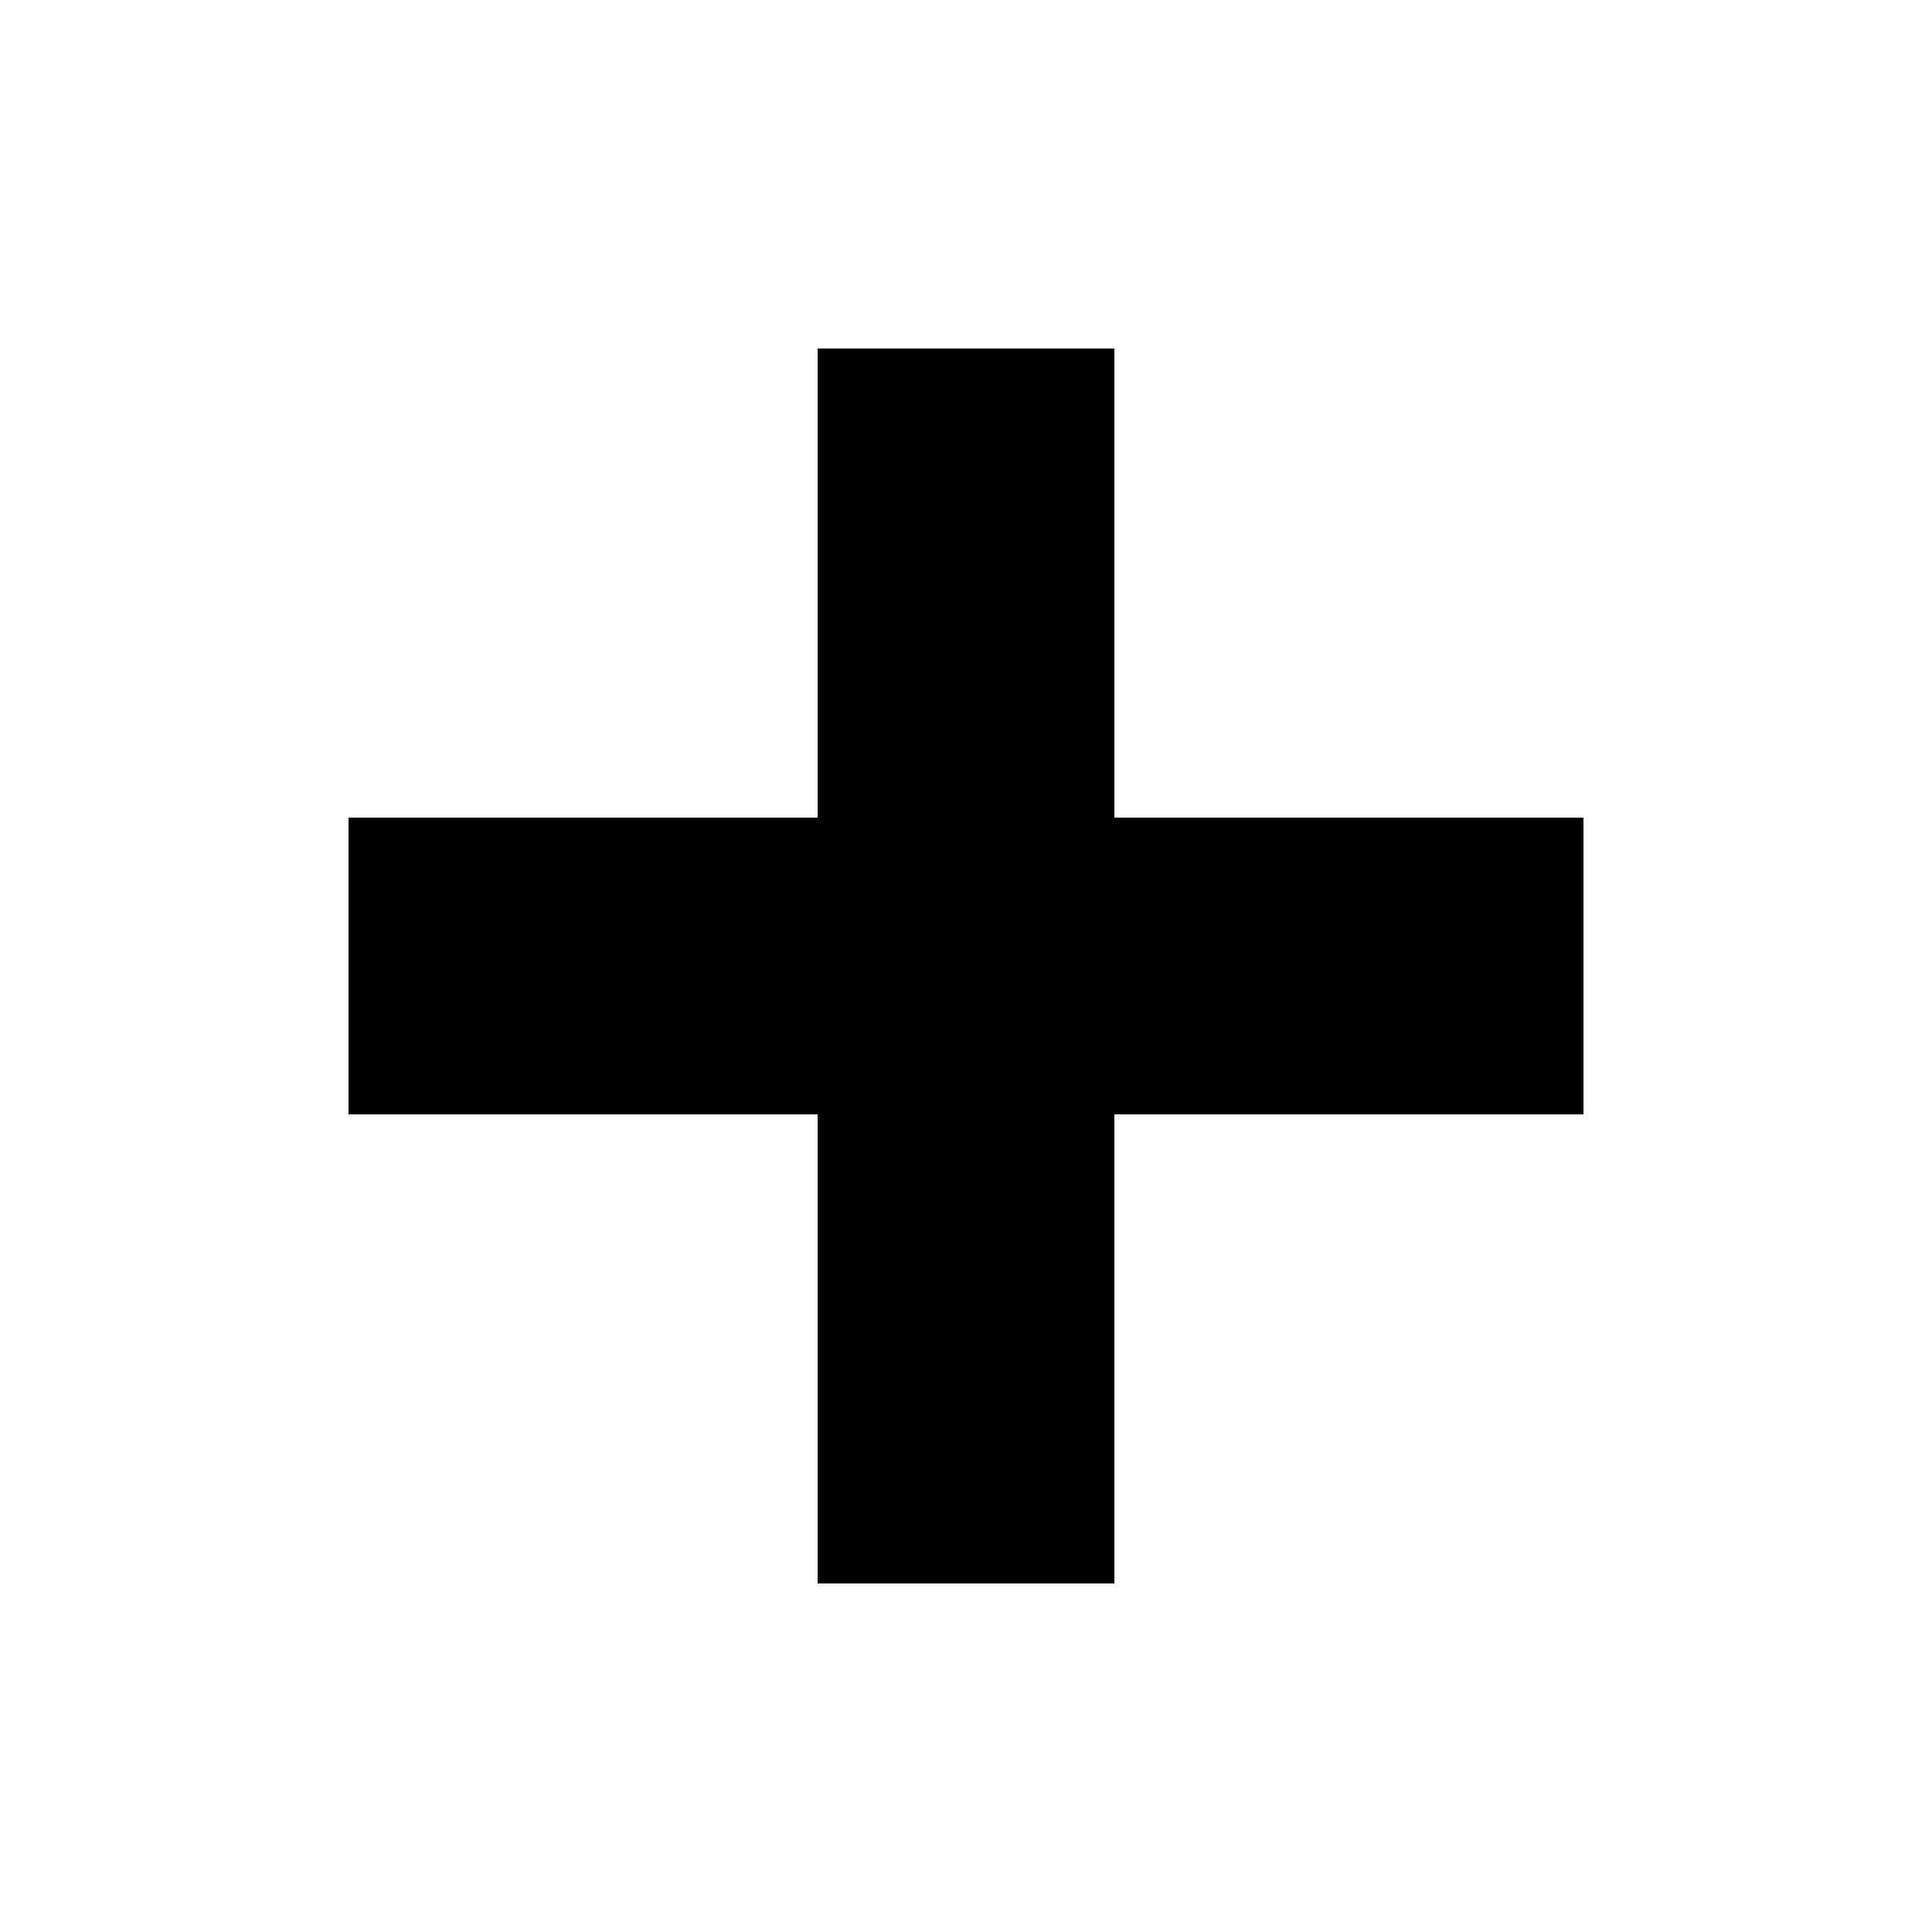
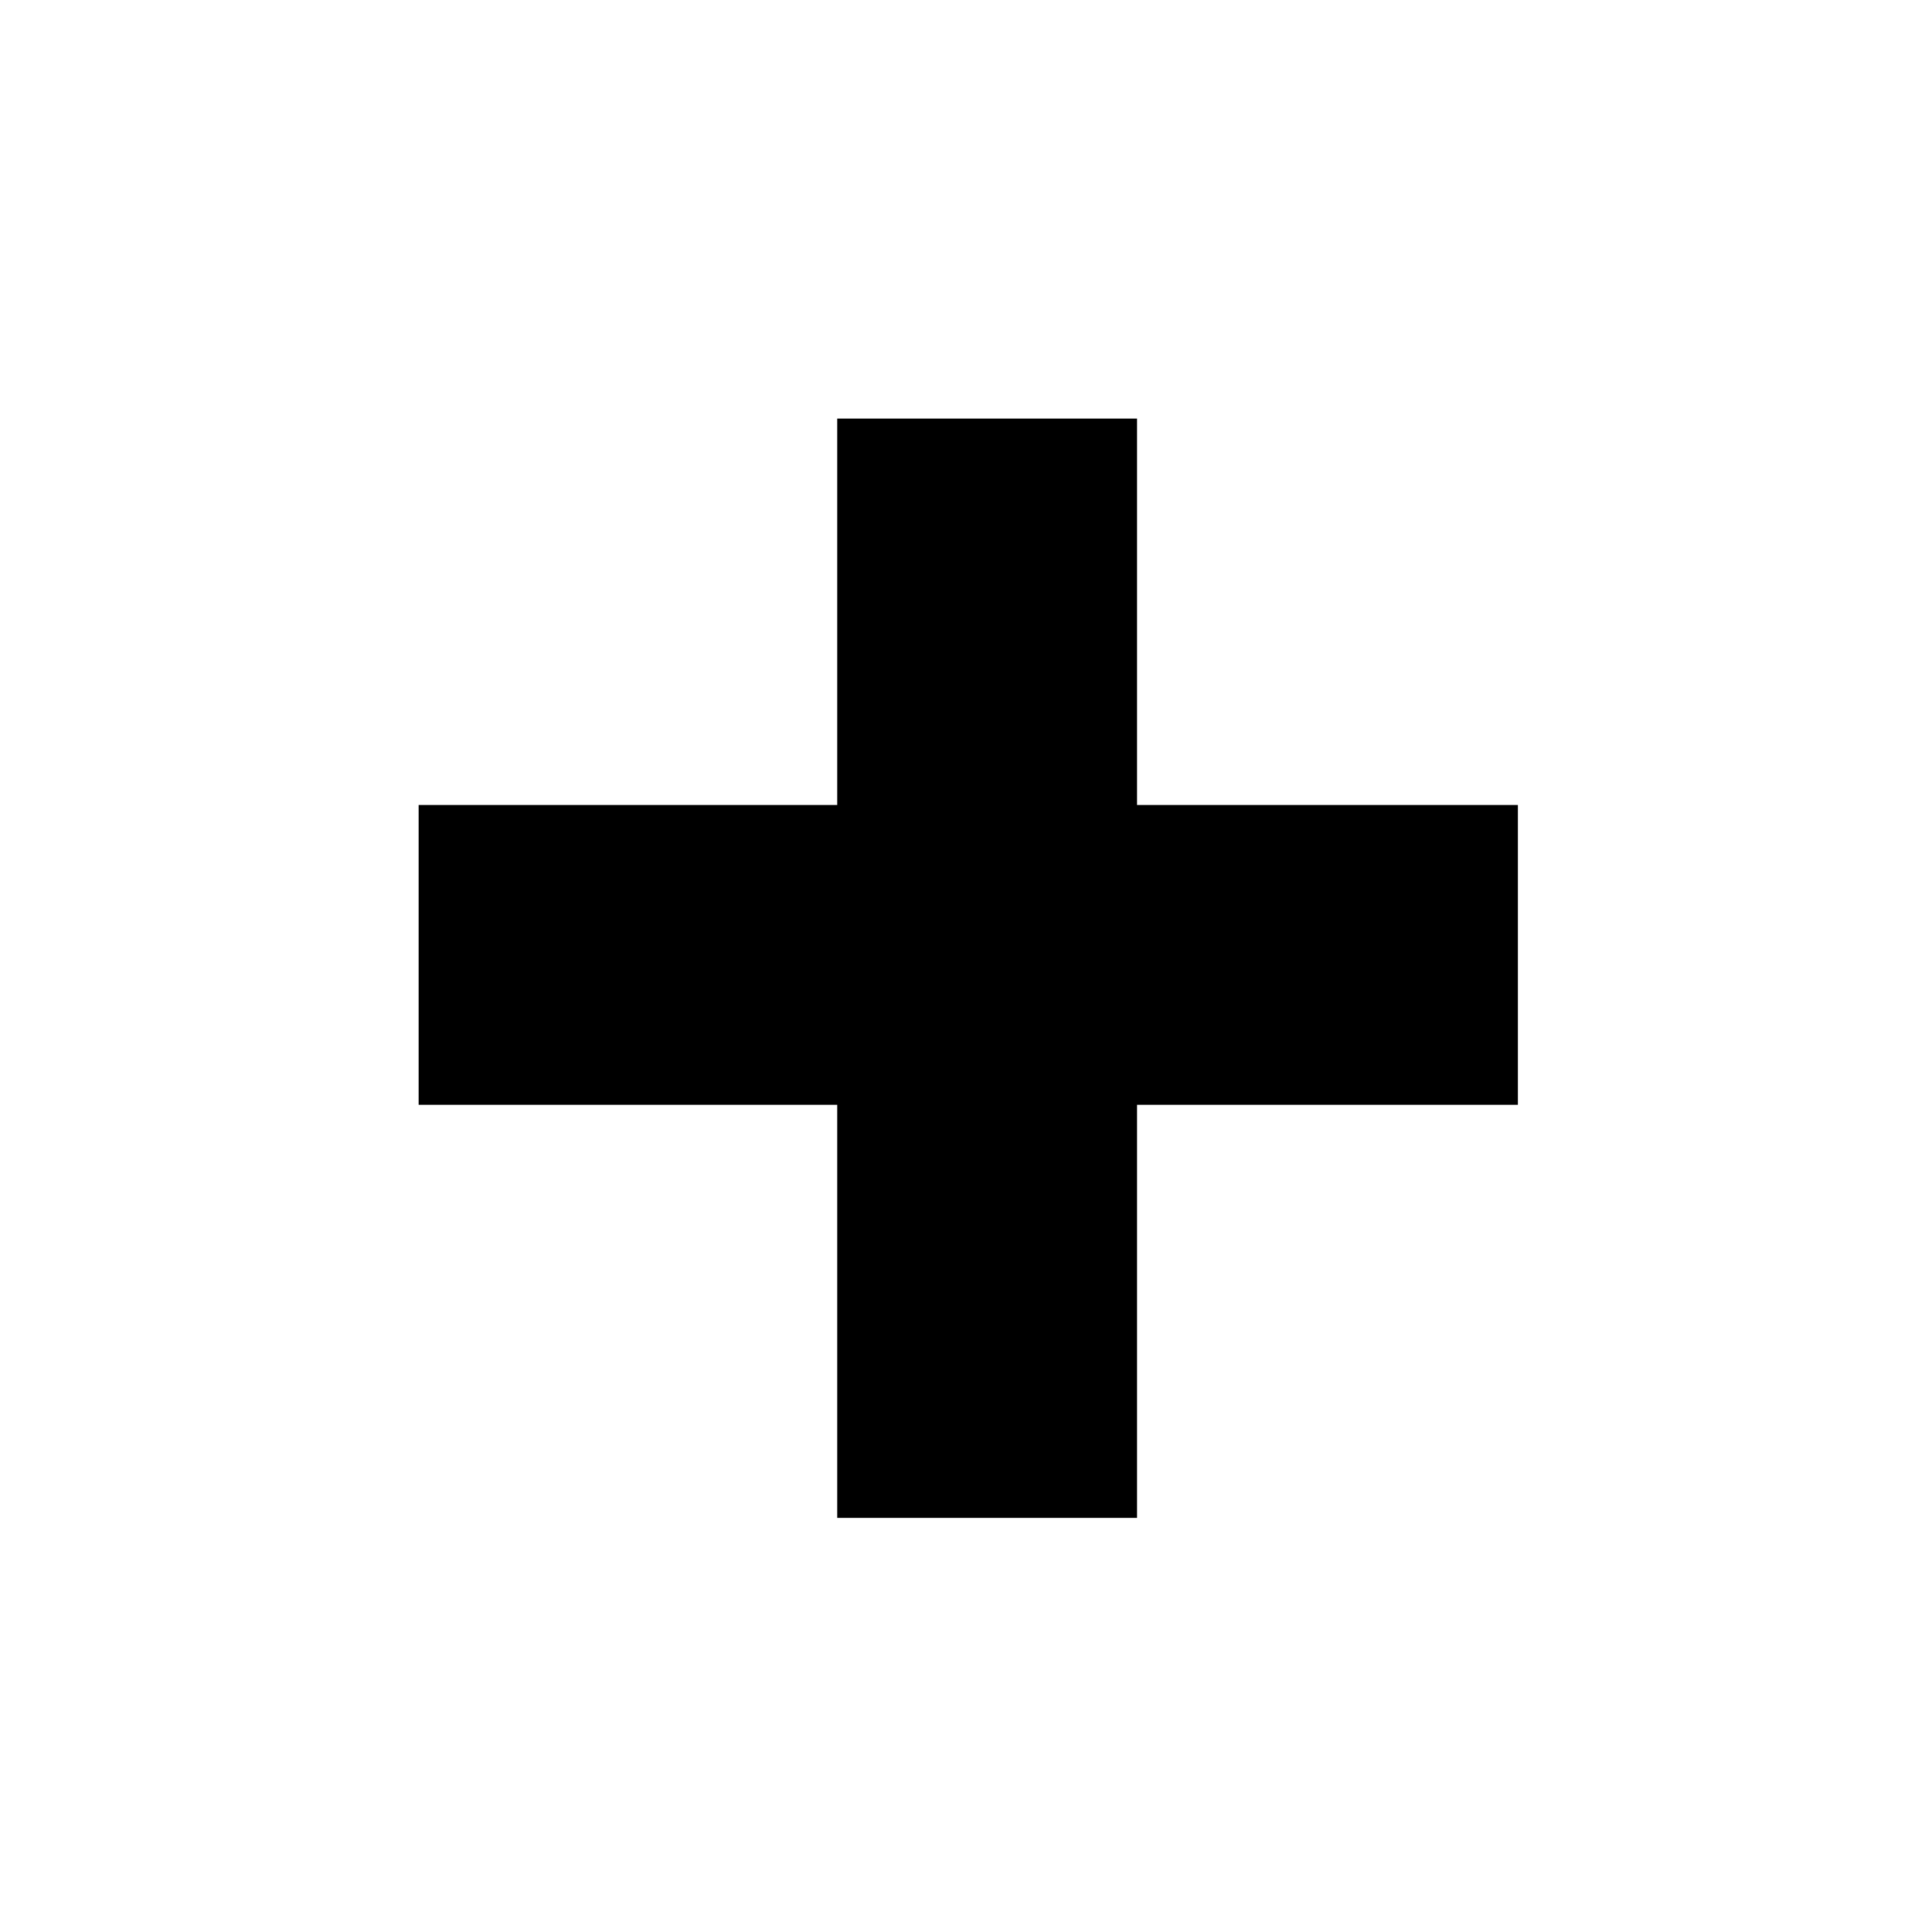
- <svg xmlns="http://www.w3.org/2000/svg" width="60px" height="60px" viewBox="0 0 60 60" version="1.1">
+ <svg xmlns="http://www.w3.org/2000/svg" width="32px" height="32px" viewBox="0 0 32 32" version="1.1">
  <defs />
  <g id="Page-1" stroke="none" stroke-width="1" fill="none" fill-rule="evenodd">
    <g id="plus-radius-custom">
-       <circle cx="30" cy="30" r="30" />
-       <path d="M49.177,34.607 L34.608,34.607 L34.608,49.176 L25.392,49.176 L25.392,34.607 L10.823,34.607 L10.823,25.392 L25.392,25.392 L25.392,10.823 L34.608,10.823 L34.608,25.392 L49.177,25.392 L49.177,34.607 L49.177,34.607 Z" fill="currentColor" />
+       <path d="M32 16c0 8.837-7.163 16-16 16s-16-7.163-16-16 7.163-16 16-16 16 7.163 16 16z" />
+       <path fill="currentColor" d="M13.867 13.333h-6.933v4.966h6.933v6.842h4.966v-6.842h6.308v-4.966h-6.308v-6.4h-4.966v6.4z" />
    </g>
  </g>
</svg>
